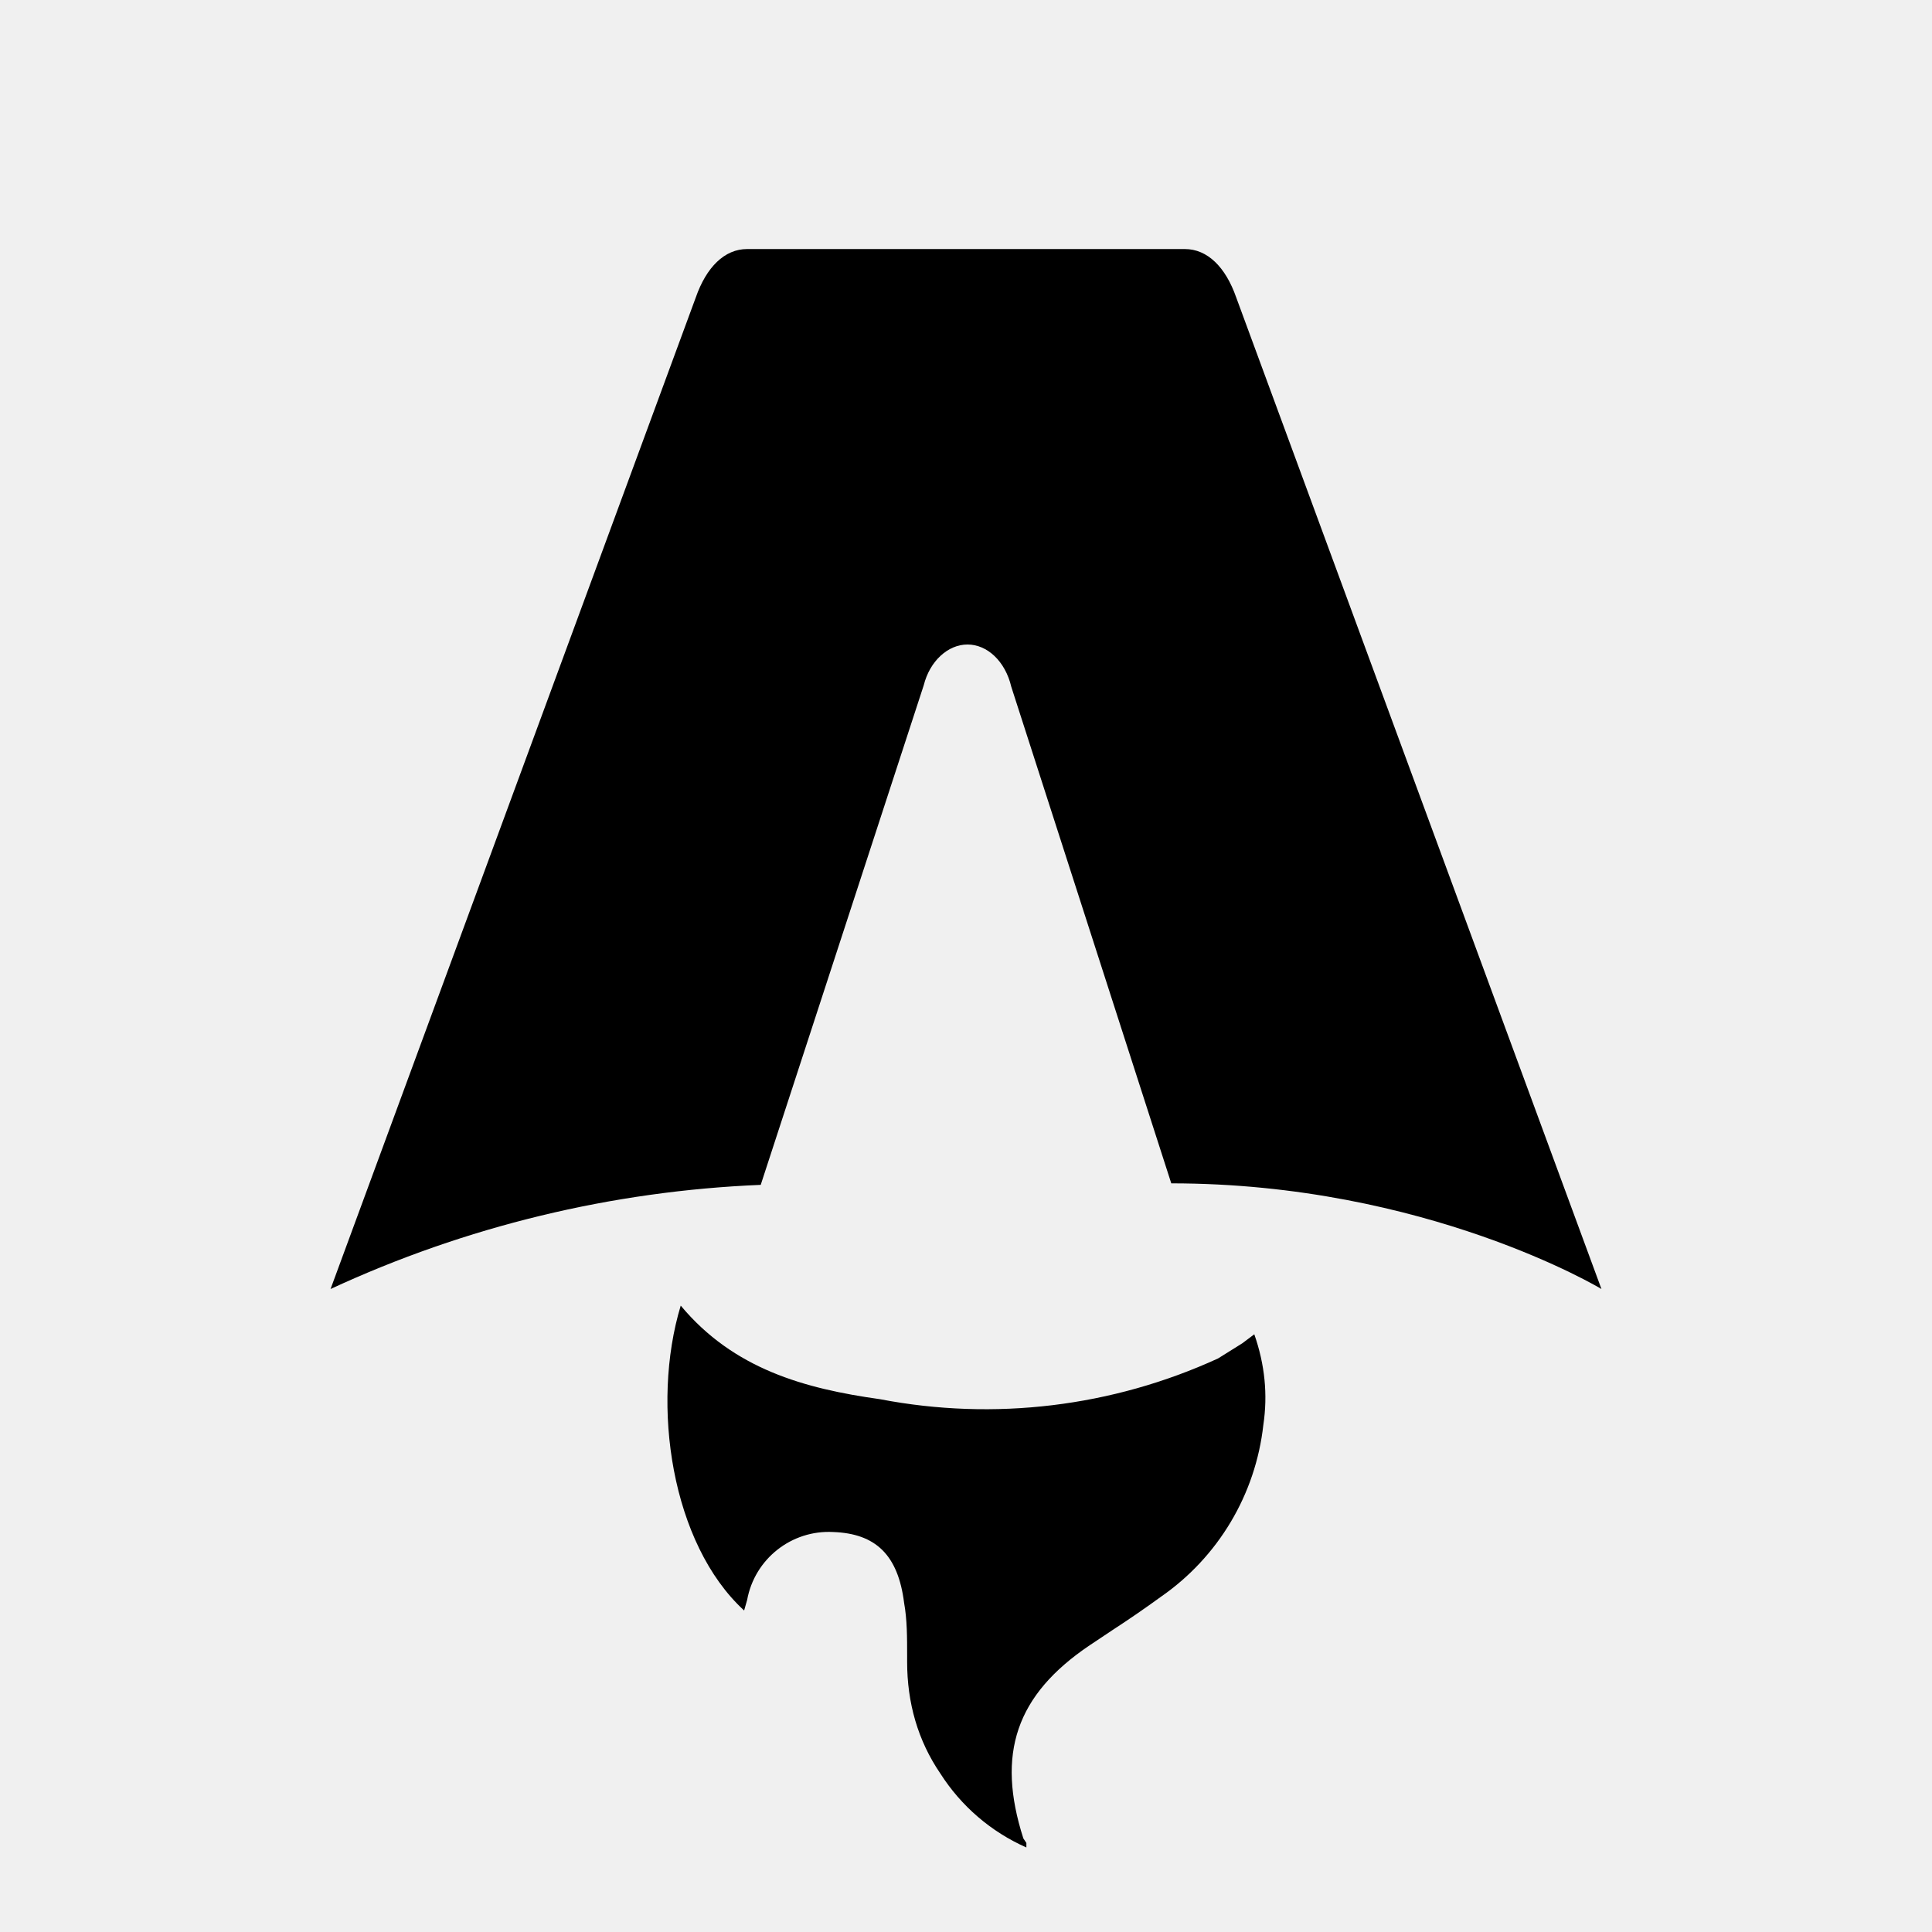
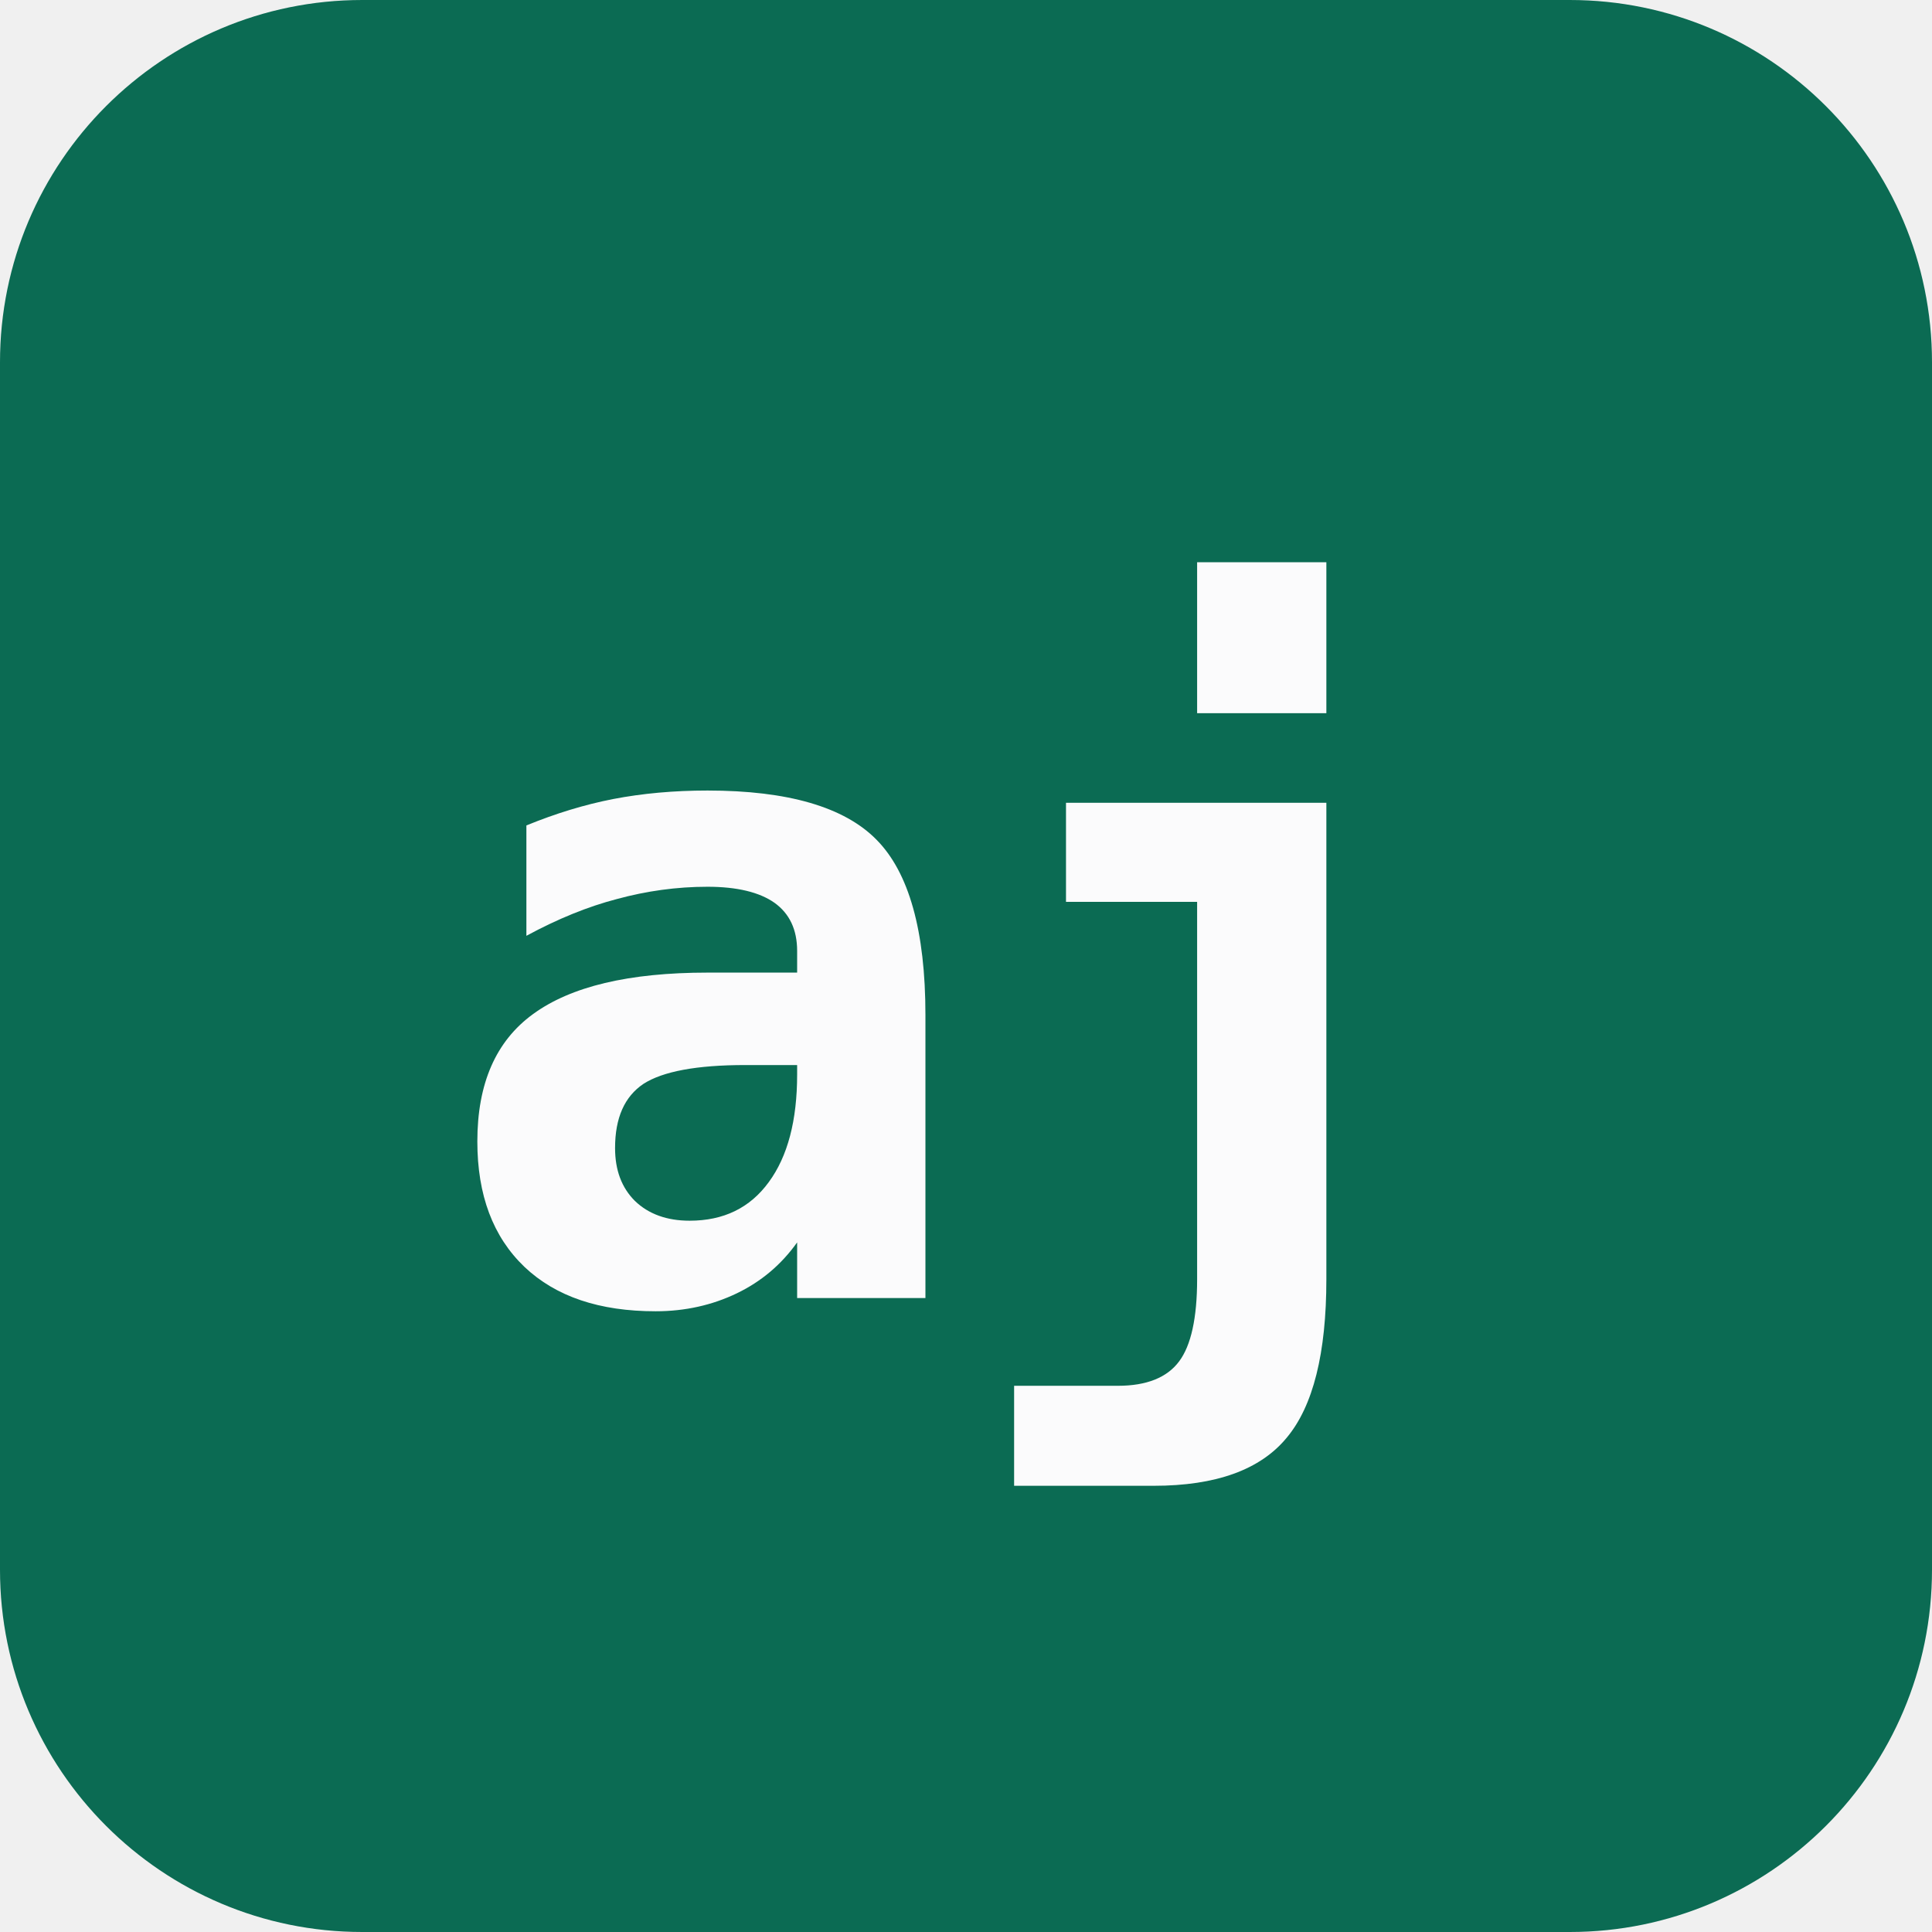
- <svg xmlns="http://www.w3.org/2000/svg" fill="none" viewBox="0 0 128 128">
-   <path d="M50.4 78.5a75.1 75.1 0 0 0-28.5 6.9l24.2-65.7c.7-2 1.9-3.2 3.4-3.2h29c1.5 0 2.7 1.2 3.4 3.2l24.2 65.7s-11.6-7-28.5-7L67 45.5c-.4-1.7-1.6-2.8-2.9-2.8-1.3 0-2.5 1.1-2.9 2.7L50.4 78.5Zm-1.1 28.2Zm-4.2-20.2c-2 6.6-.6 15.8 4.2 20.2a17.5 17.5 0 0 1 .2-.7 5.5 5.5 0 0 1 5.7-4.5c2.8.1 4.3 1.5 4.7 4.7.2 1.1.2 2.3.2 3.5v.4c0 2.7.7 5.2 2.2 7.4a13 13 0 0 0 5.7 4.9v-.3l-.2-.3c-1.8-5.6-.5-9.5 4.4-12.8l1.5-1a73 73 0 0 0 3.2-2.2 16 16 0 0 0 6.8-11.4c.3-2 .1-4-.6-6l-.8.6-1.6 1a37 37 0 0 1-22.4 2.7c-5-.7-9.7-2-13.2-6.2Z" />
-   <style>
-         path { fill: #000; }
-         @media (prefers-color-scheme: dark) {
-             path { fill: #FFF; }
-         }
-     </style>
+ <svg xmlns="http://www.w3.org/2000/svg" viewBox="0 0 32 32" role="img" aria-label="AJ">
+   <rect width="32" height="32" rx="6" fill="#0b6b53" />
+   <text x="16" y="21.5" text-anchor="middle" fill="#fbfbfc" font-family="ui-monospace, SFMono-Regular, Menlo, Consolas, monospace" font-size="15" font-weight="600" letter-spacing="-0.5">aj</text>
</svg>
